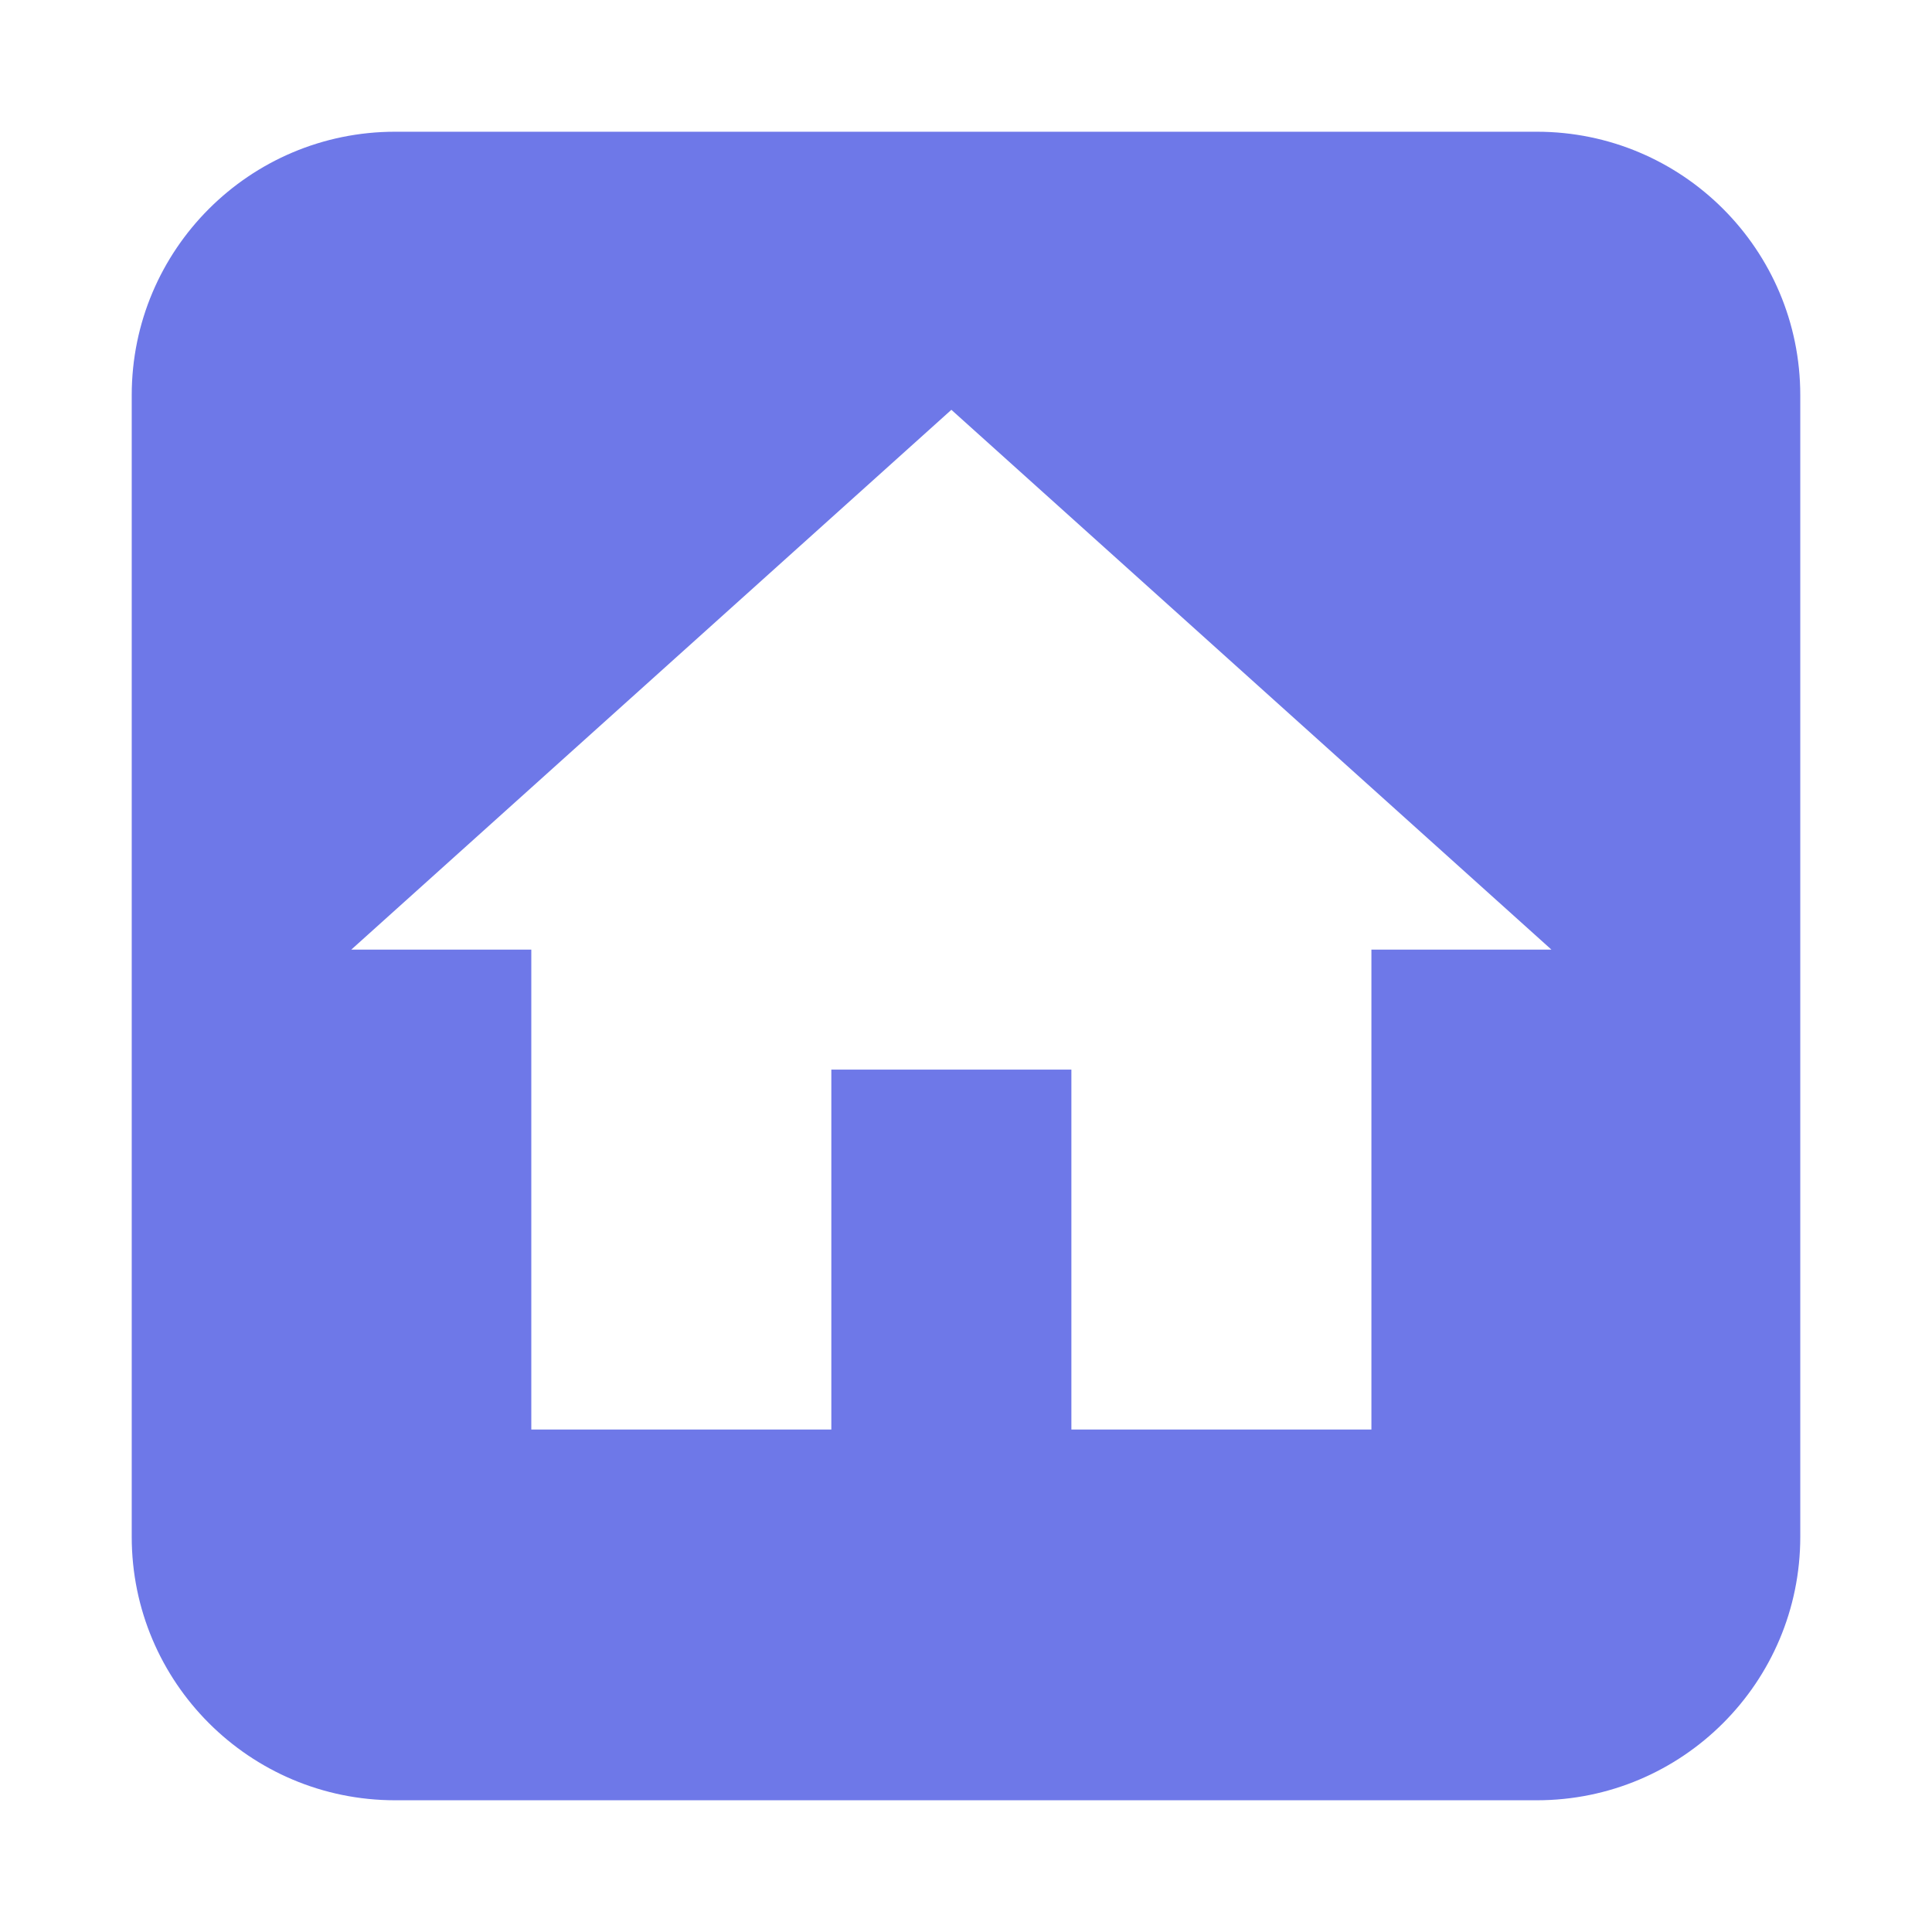
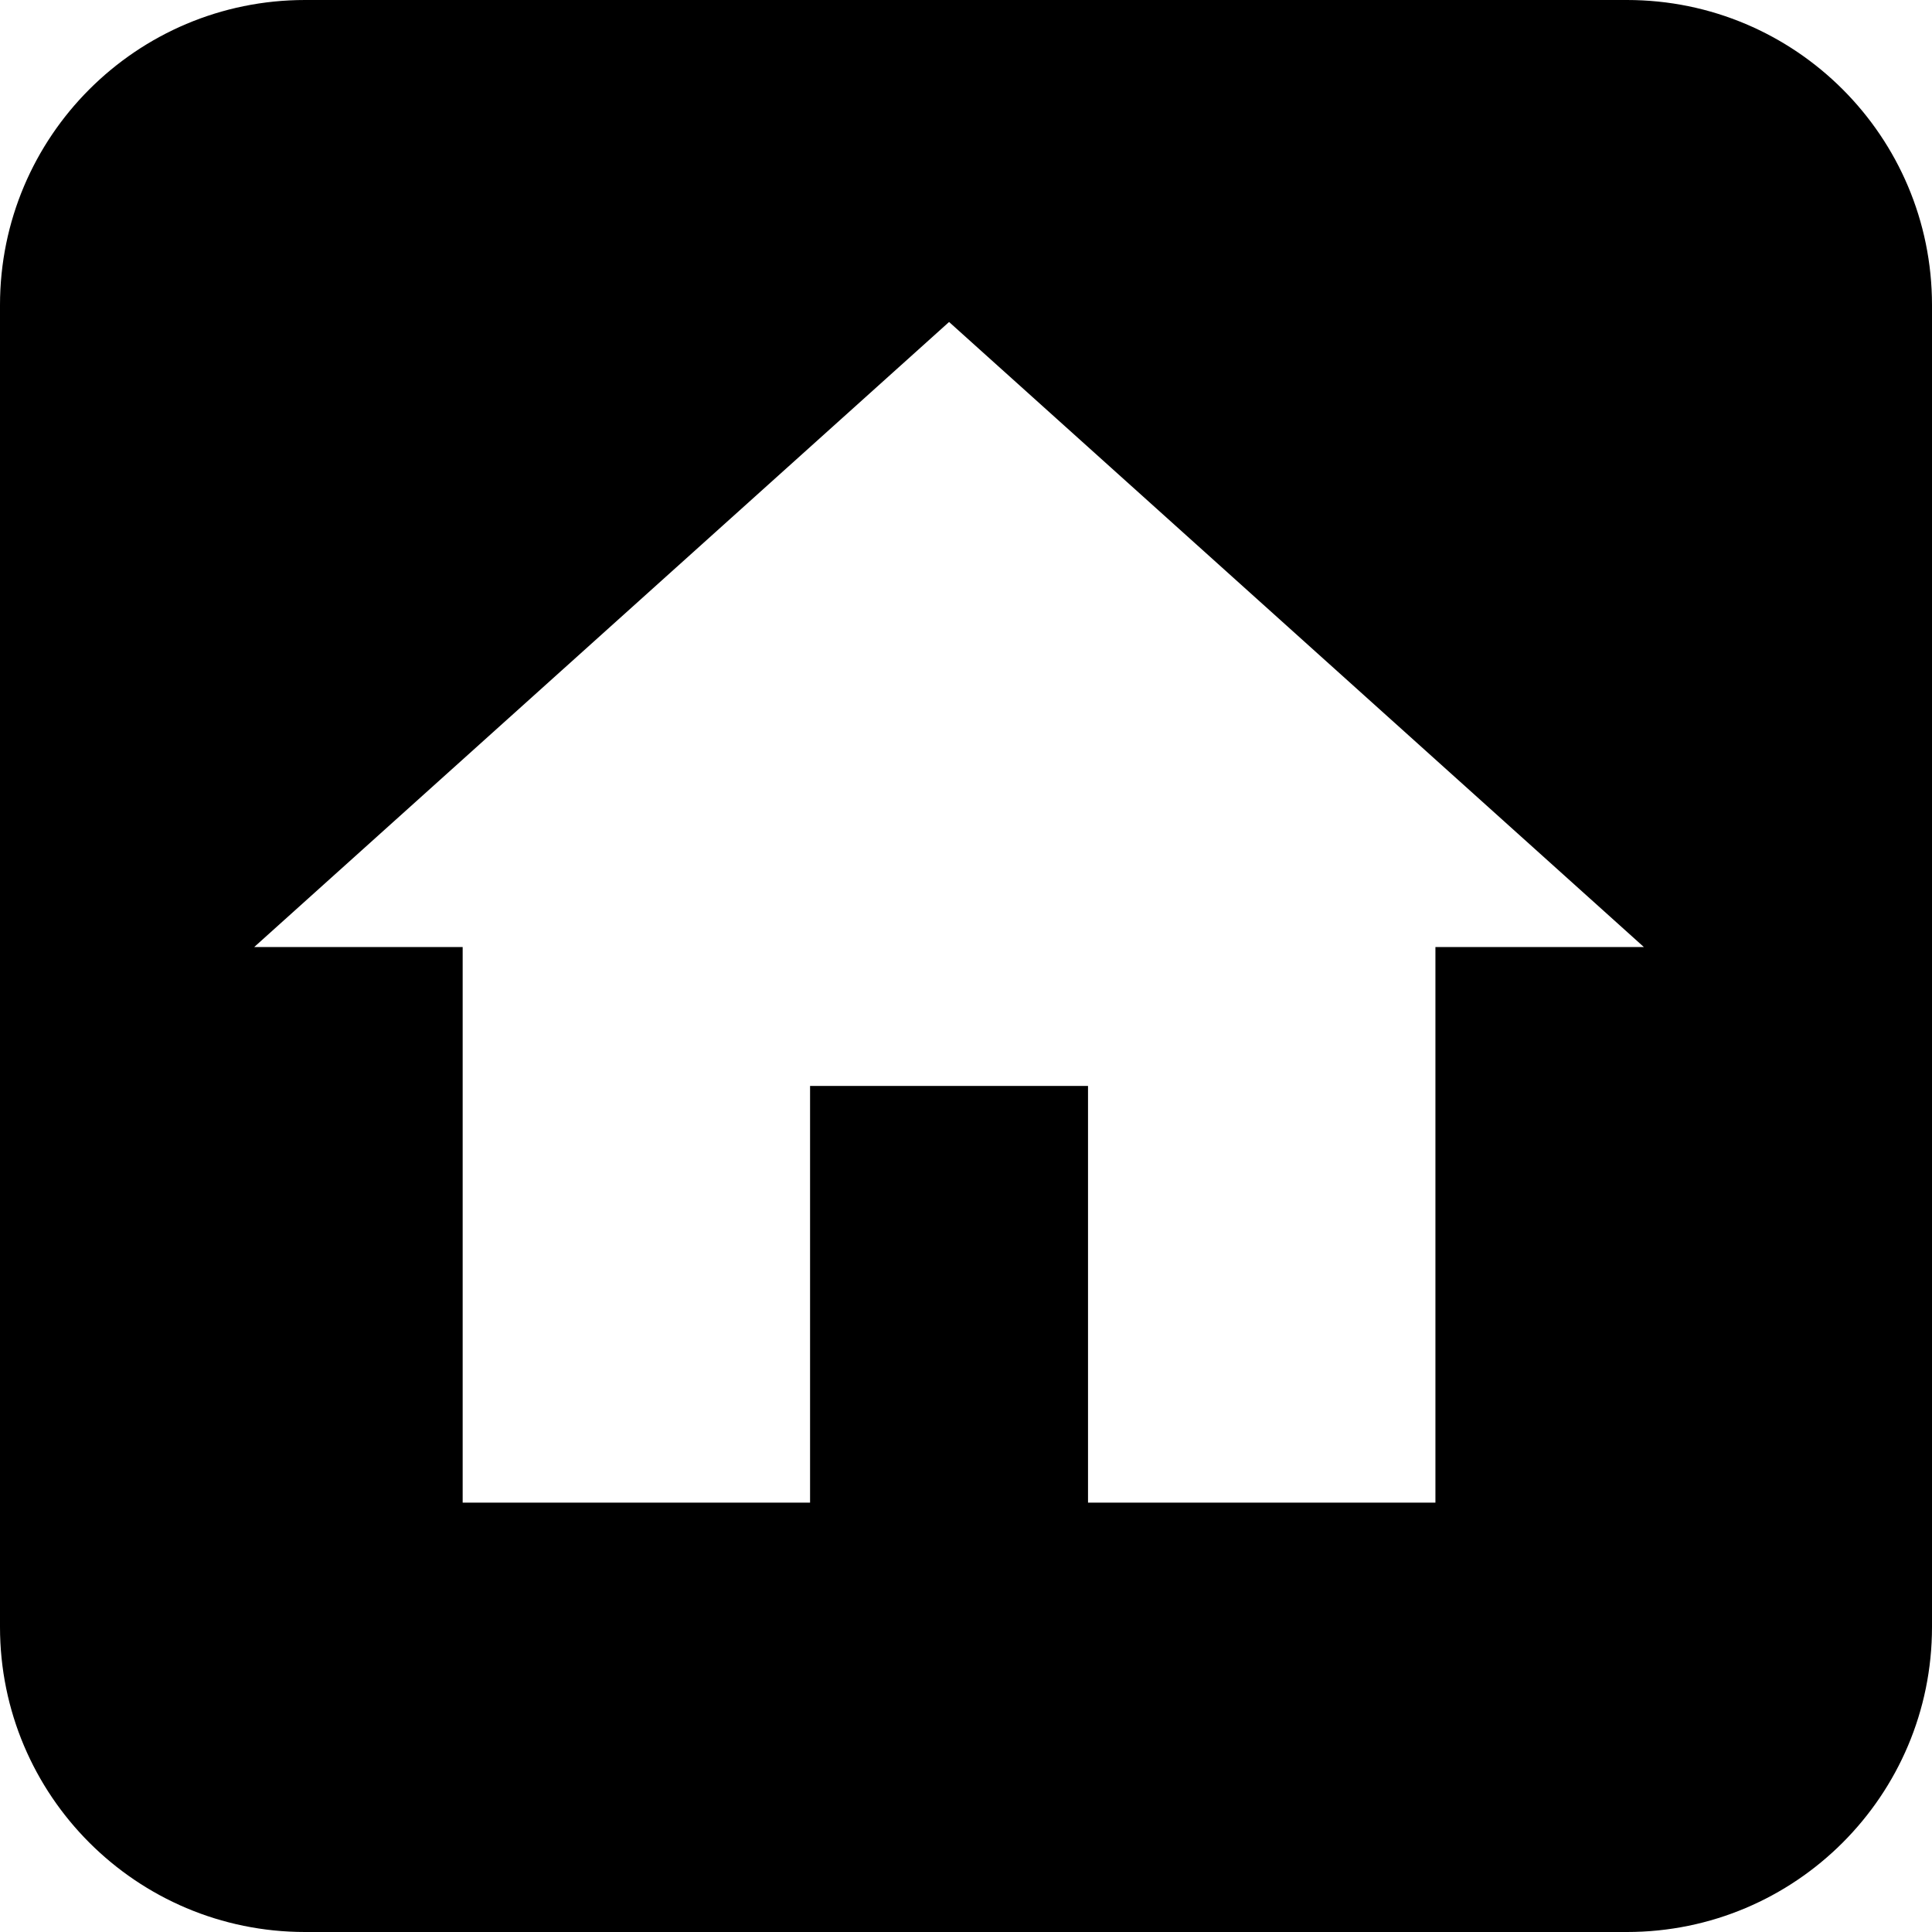
- <svg xmlns="http://www.w3.org/2000/svg" width="44" height="44" viewBox="0 0 44 44" fill="none">
-   <path fill-rule="evenodd" clip-rule="evenodd" d="M9 3C5.686 3 3 5.686 3 9V35C3 38.314 5.686 41 9 41H35C38.314 41 41 38.314 41 35V9C41 5.686 38.314 3 35 3H9ZM18.933 24.359V32.556H12.1V21.627H8L21.667 9.333L35.333 21.627H31.233V32.556H24.4V24.359H18.933Z" fill="#6E78E8" />
+ <svg xmlns="http://www.w3.org/2000/svg" width="38" height="38" viewBox="0 0 38 38">
+   <path fill-rule="evenodd" clip-rule="evenodd" d="M6 0C2.686 0 0 2.686 0 6V32C0 35.314 2.686 38 6 38H32C35.314 38 38 35.314 38 32V6C38 2.686 35.314 0 32 0H6ZM15.933 21.359V29.555H9.1V18.627H5L18.667 6.333L32.333 18.627H28.233V29.555H21.4V21.359H15.933Z" />
</svg>
